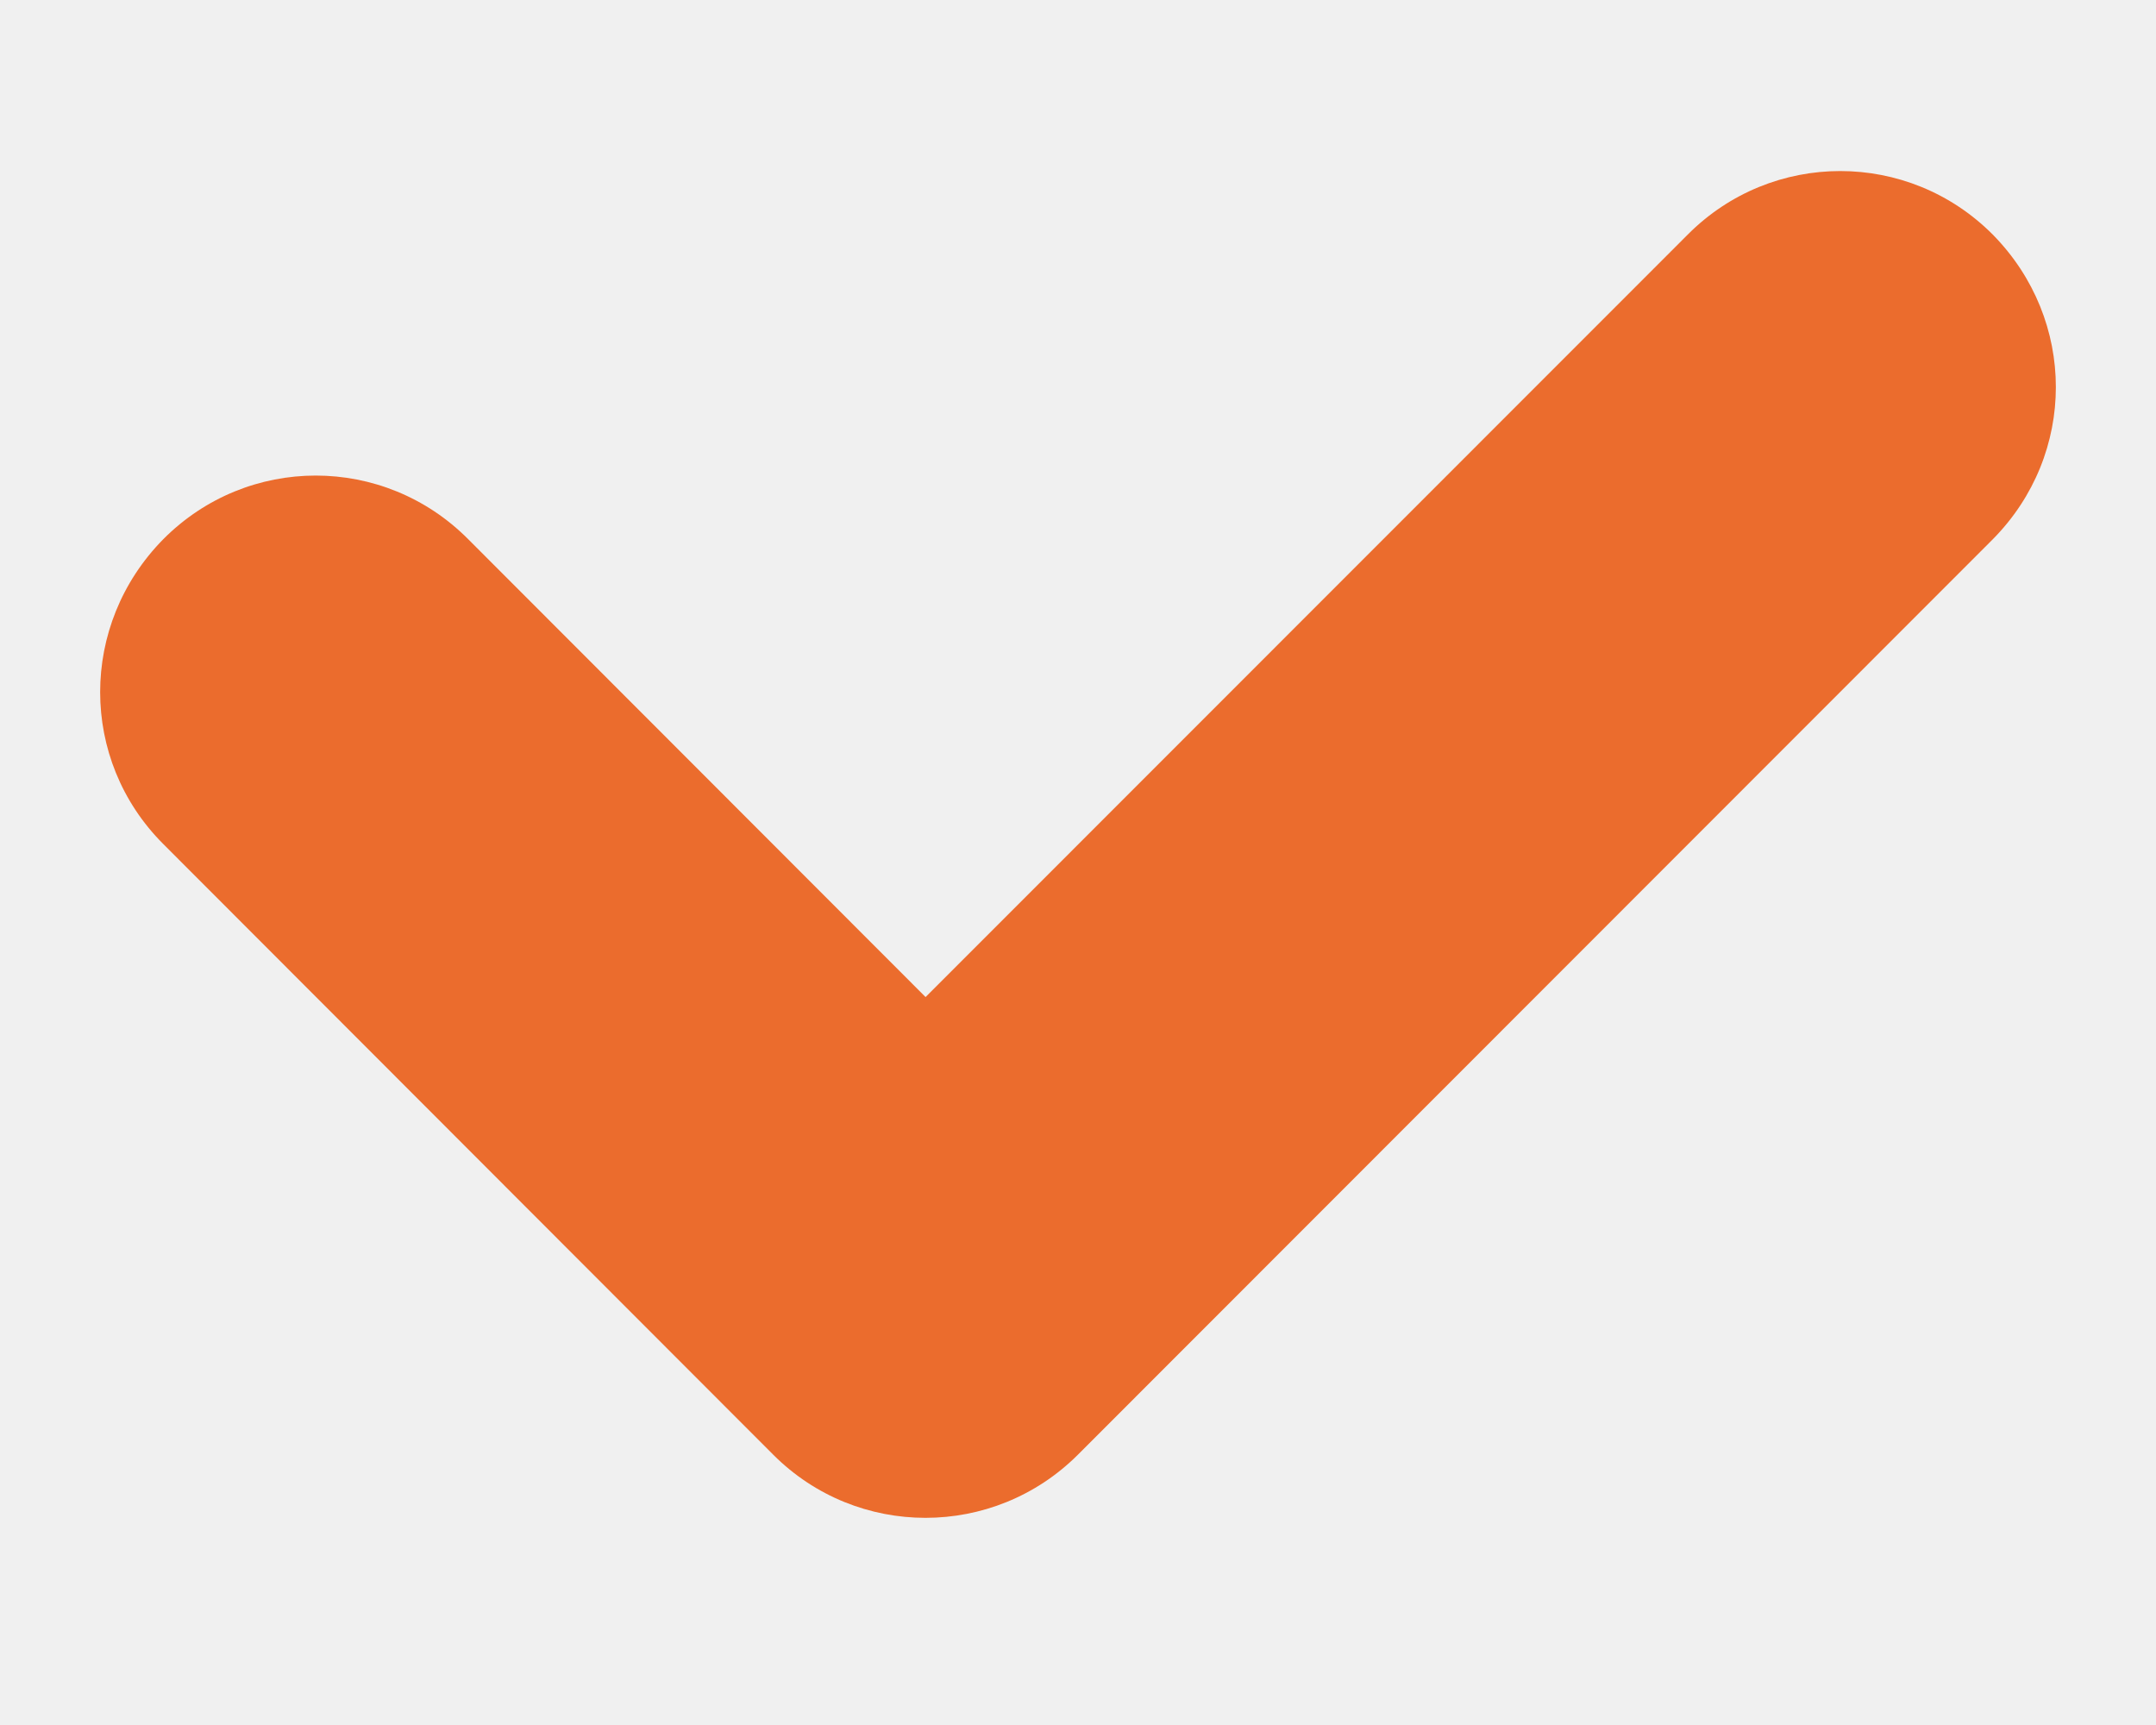
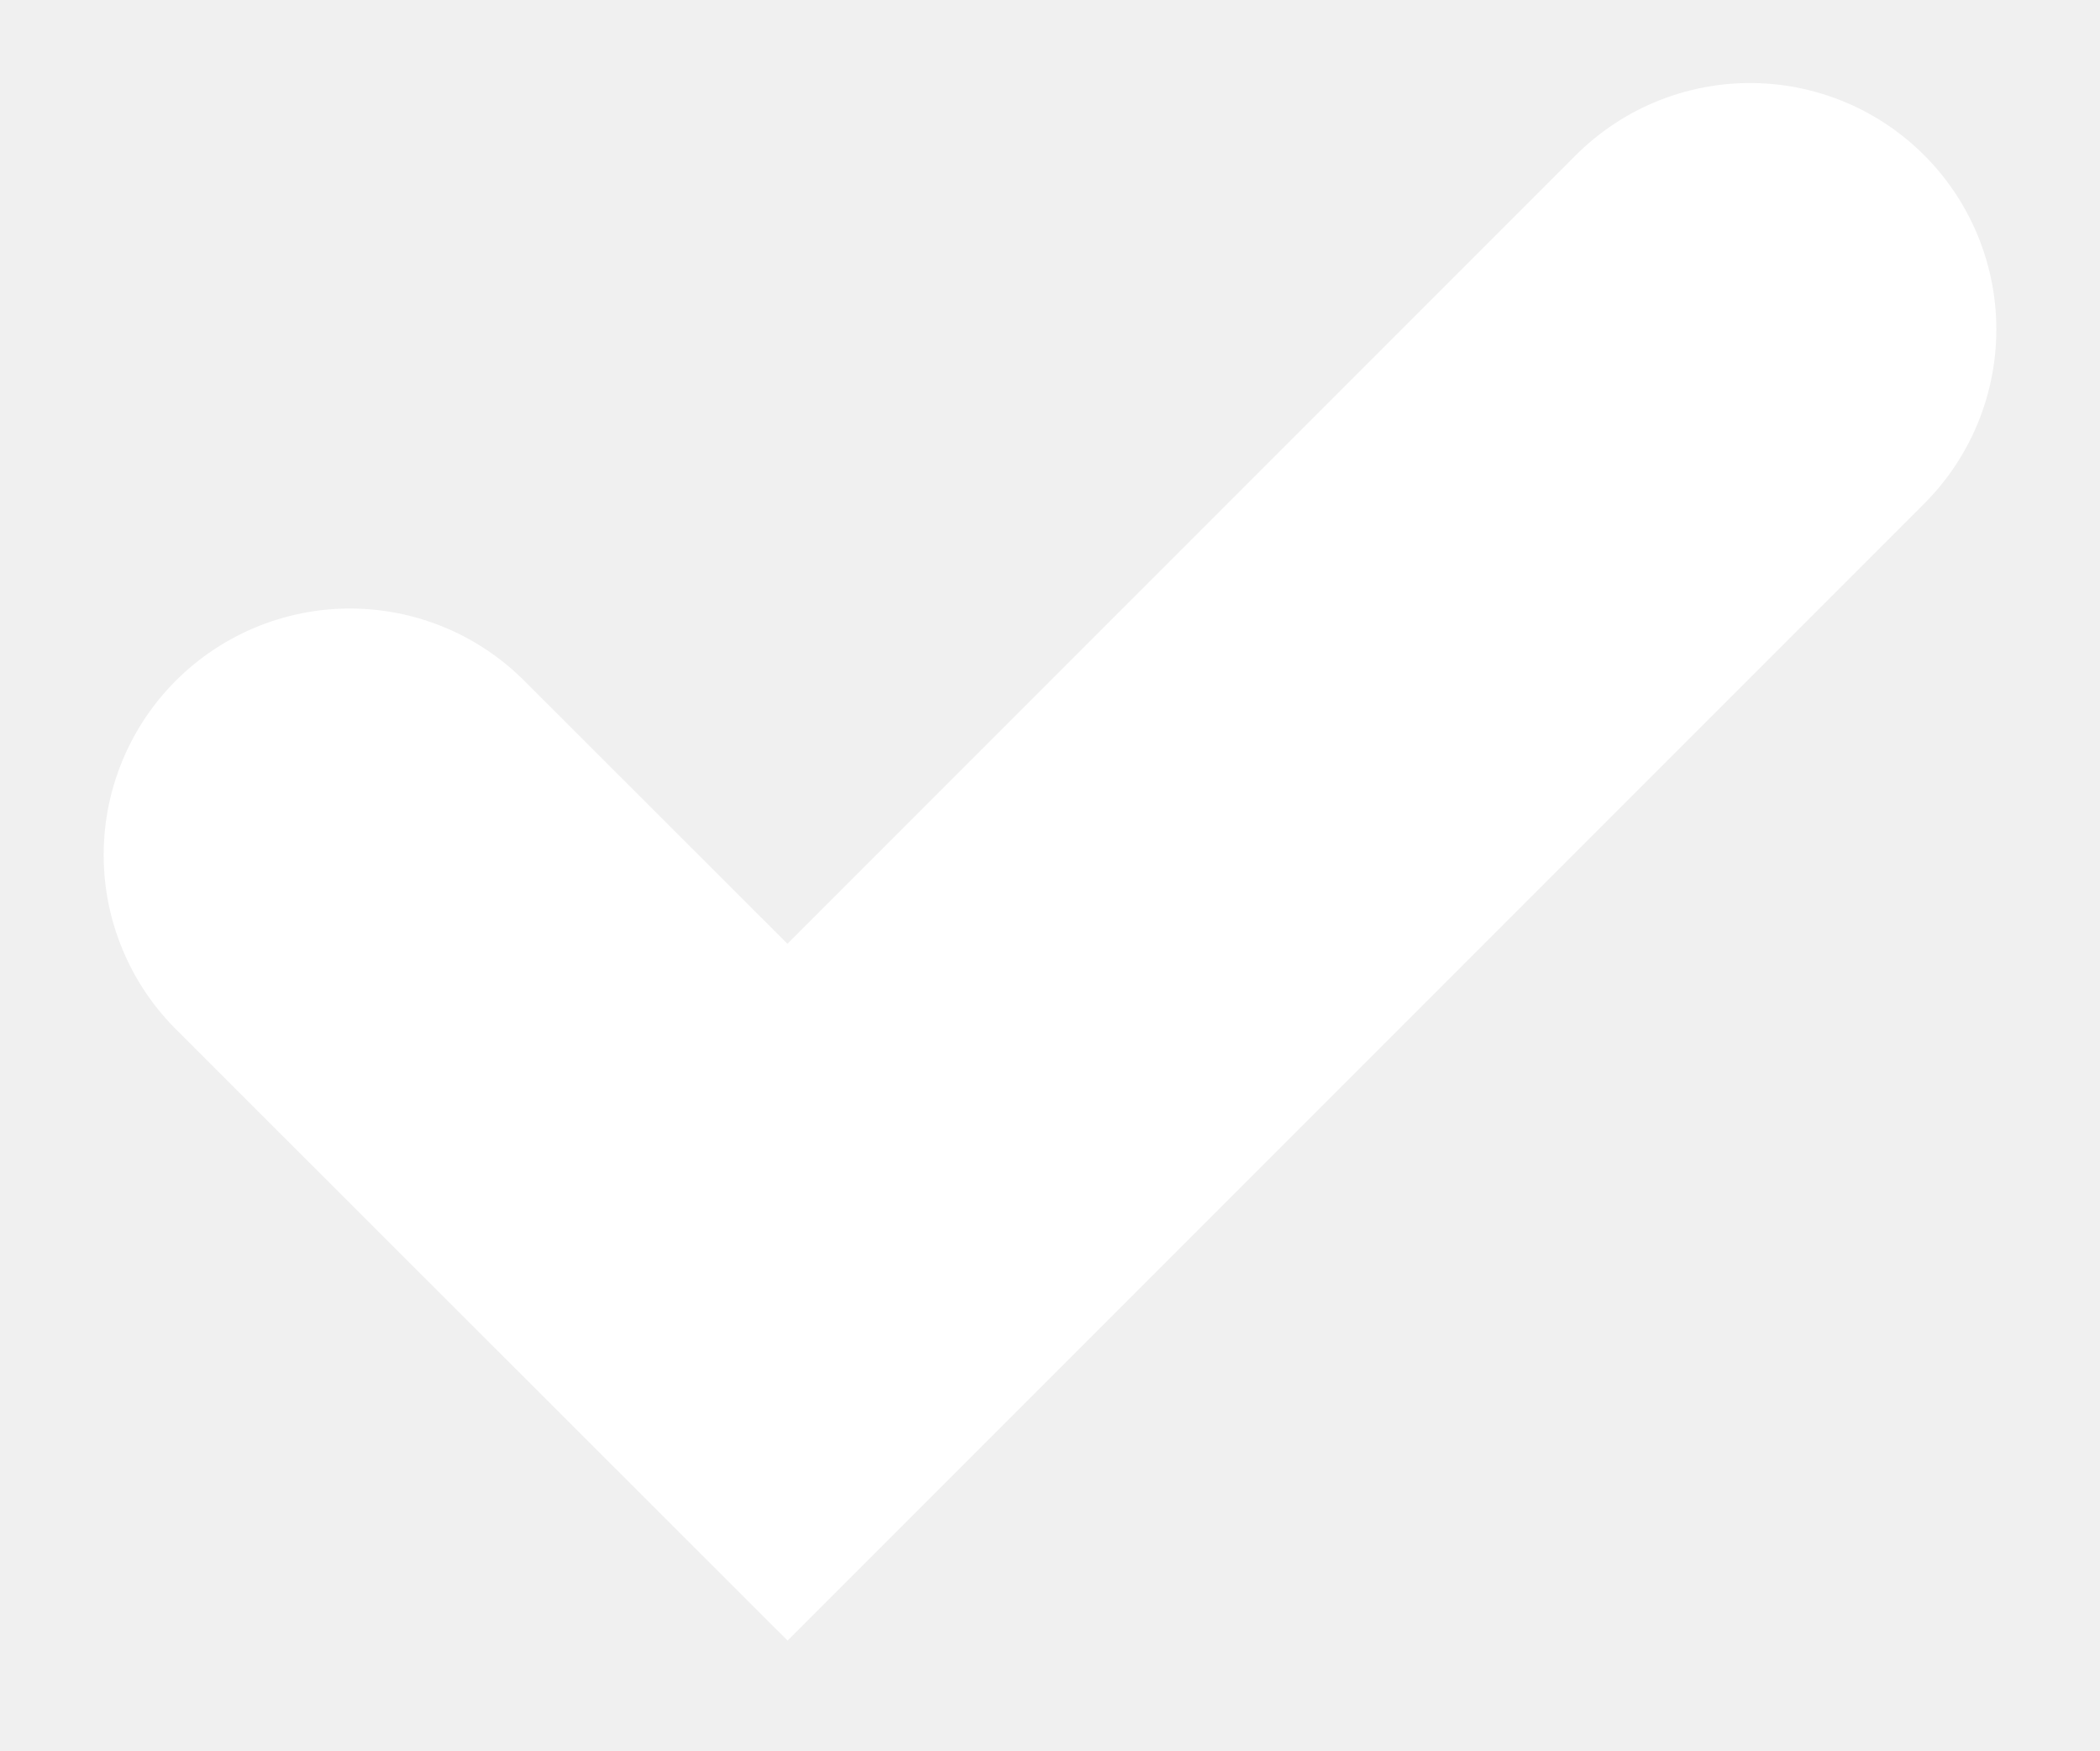
- <svg xmlns="http://www.w3.org/2000/svg" width="10" height="8" viewBox="0 0 10 8" fill="none">
-   <path fill-rule="evenodd" clip-rule="evenodd" d="M9.243 2.501L5 6.746C4.609 7.137 3.976 7.137 3.586 6.746L0.757 3.914C0.367 3.524 0.367 2.897 0.757 2.501C1.148 2.107 1.781 2.107 2.172 2.501L4.293 4.624L7.828 1.088C8.219 0.695 8.852 0.695 9.243 1.088C9.633 1.484 9.633 2.107 9.243 2.501Z" fill="#EB6C2D" />
+ <svg xmlns="http://www.w3.org/2000/svg" width="18" height="15" viewBox="0 0 18 15" fill="none">
+   <path d="M3 7.326L6.75 11.073L15 2.823" stroke="white" stroke-width="4.223" stroke-linecap="round" />
</svg>
